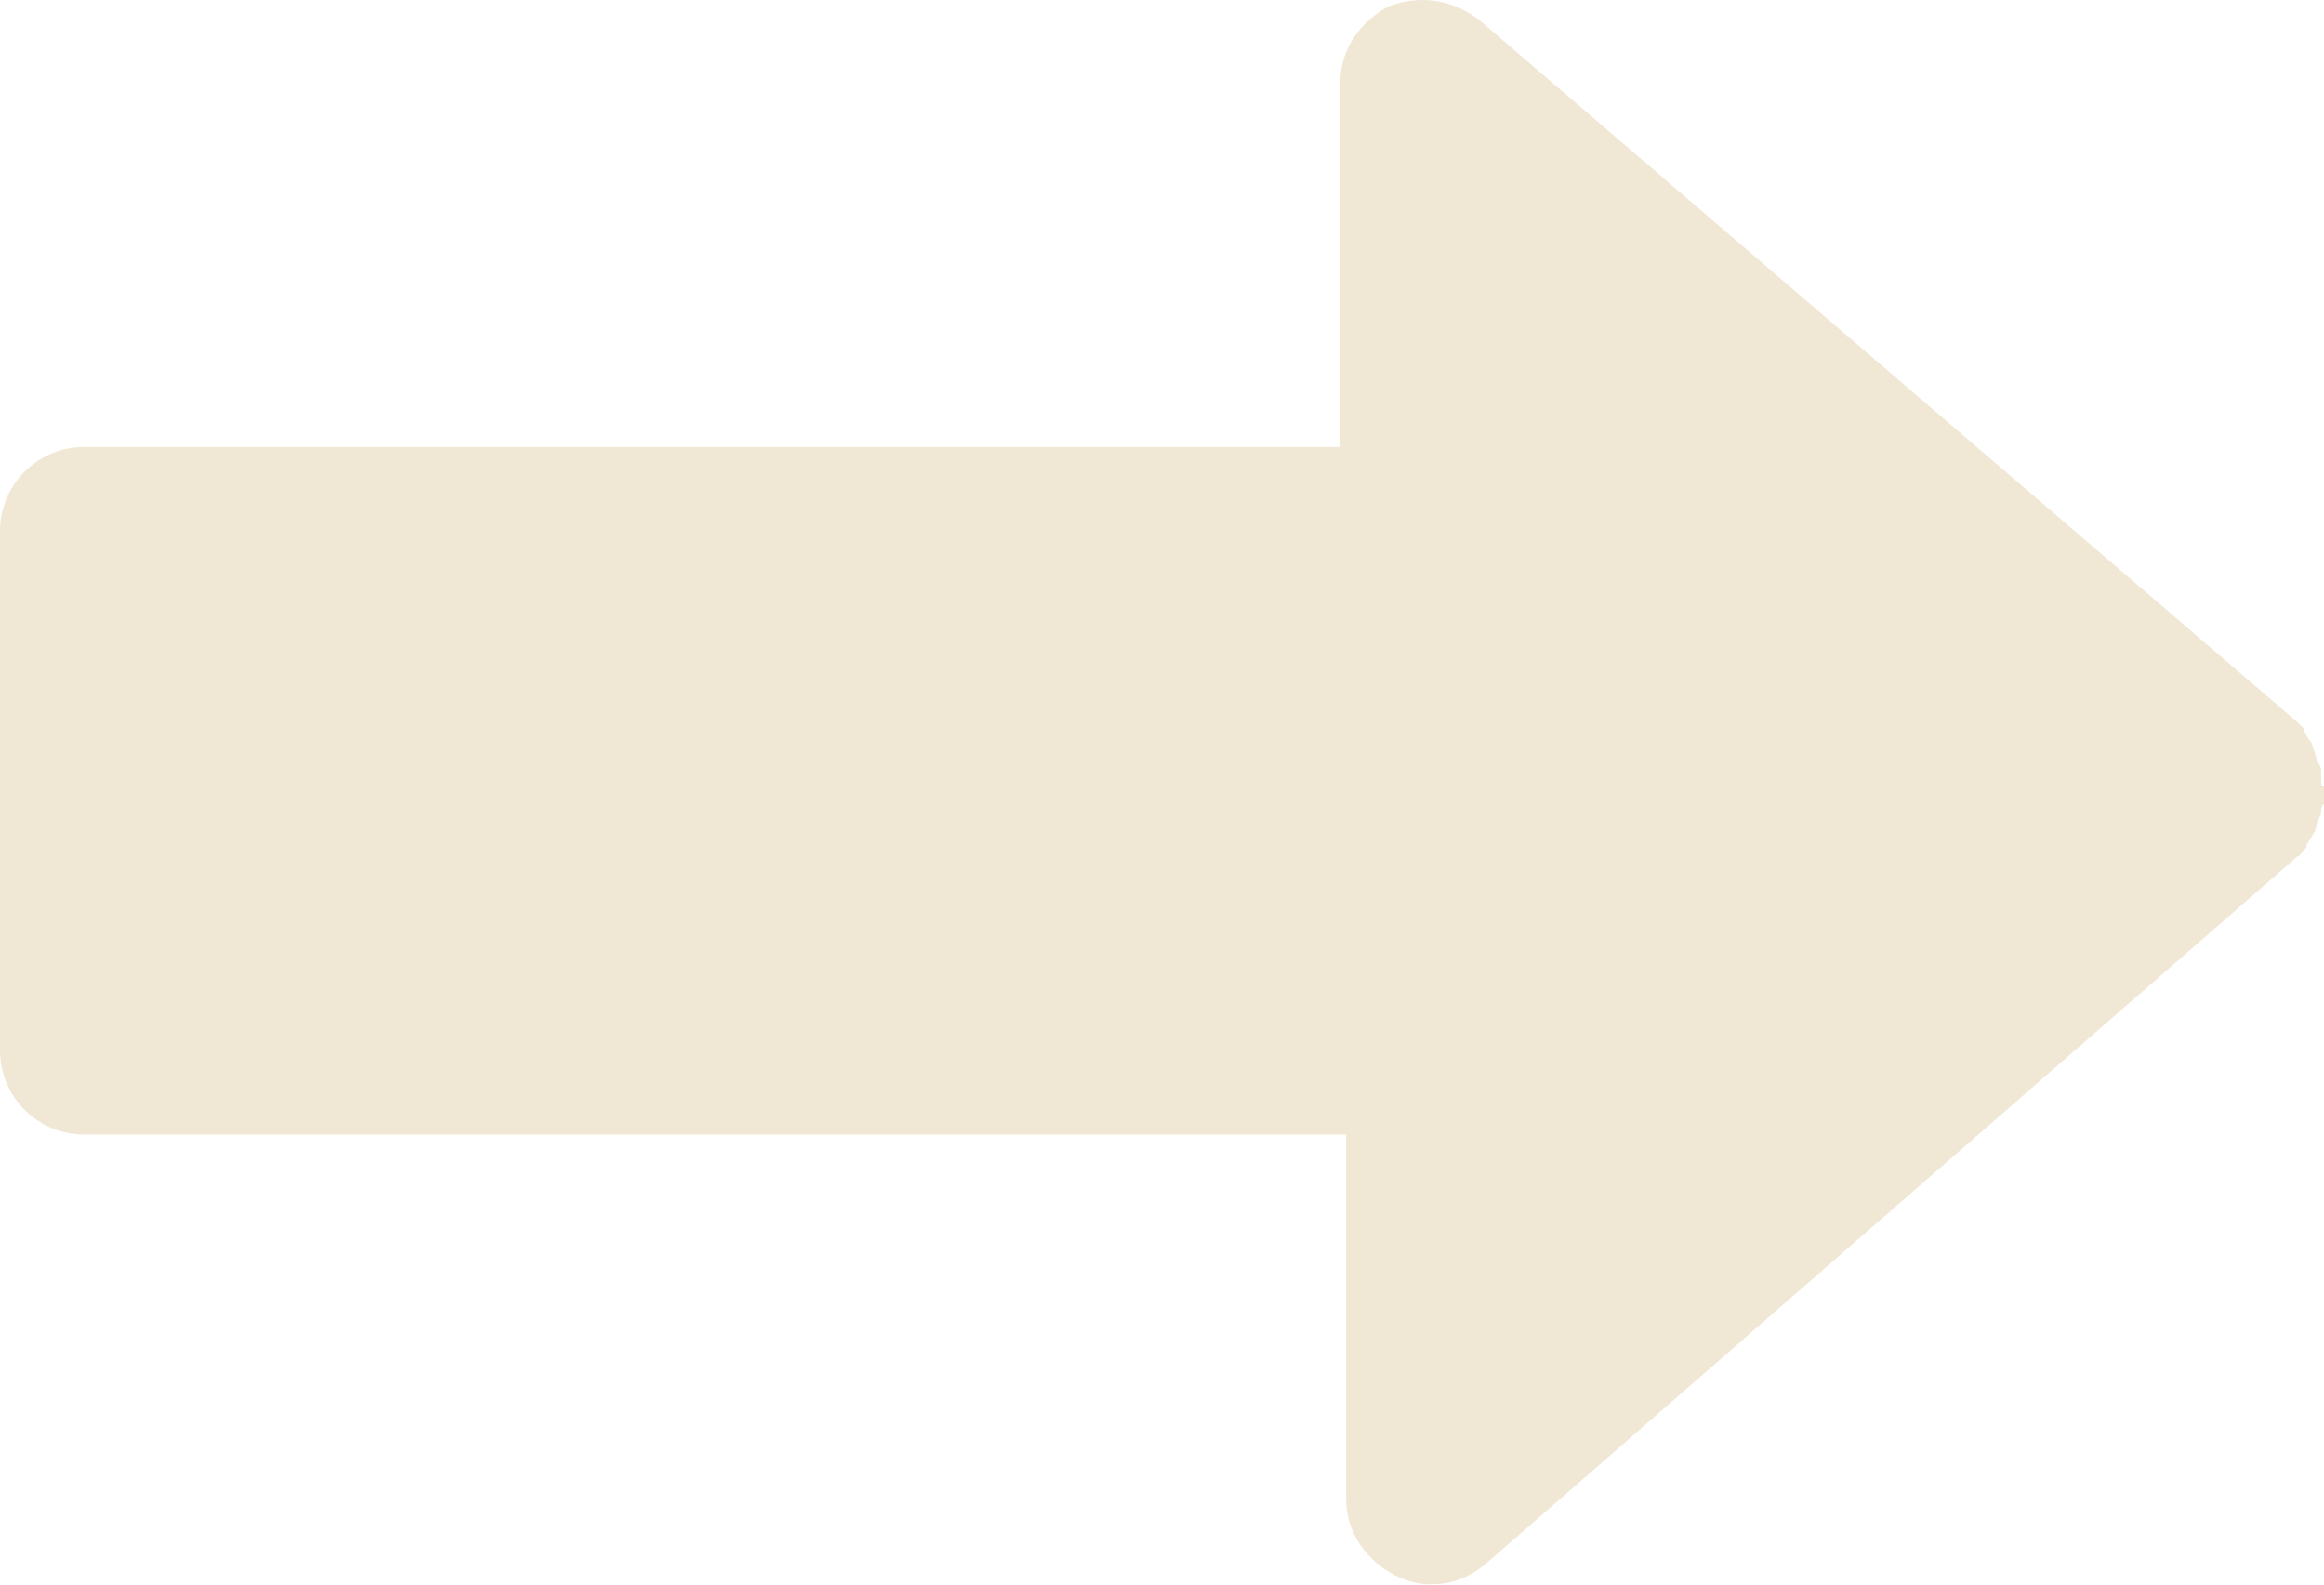
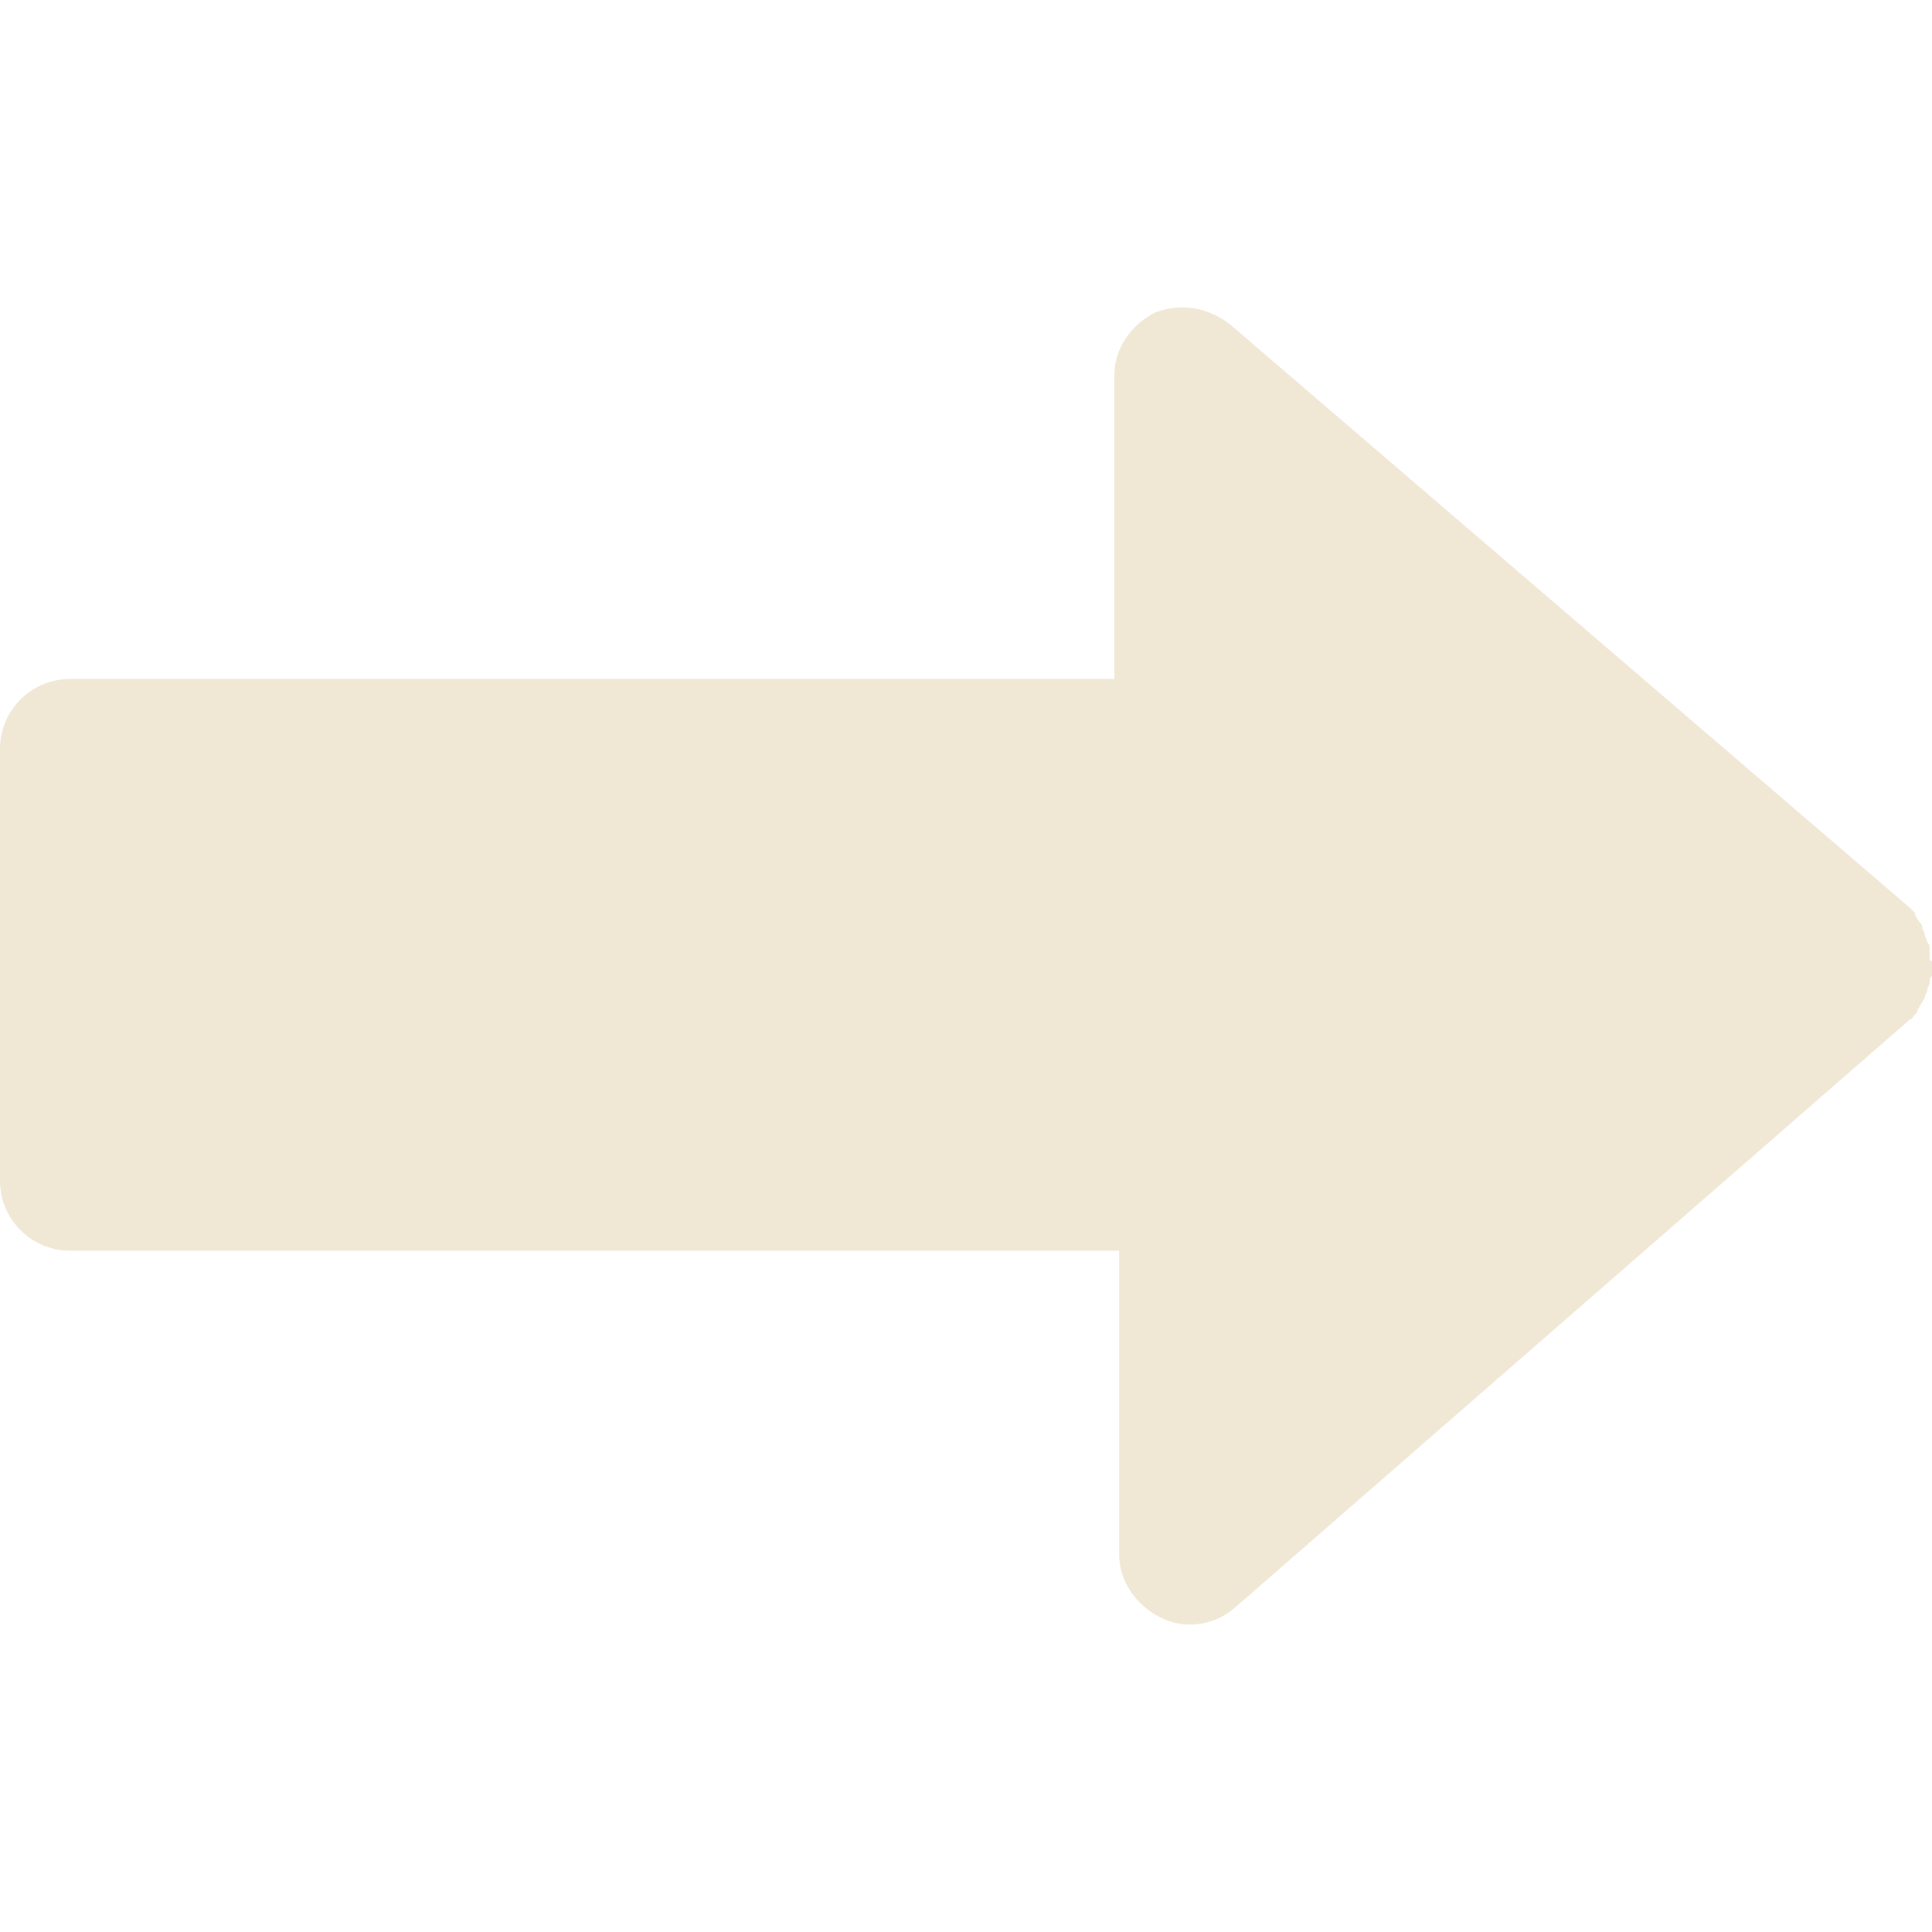
- <svg xmlns="http://www.w3.org/2000/svg" version="1.1" x="0px" y="0px" viewBox="0 0 80.1 54.604" xml:space="preserve" id="svg2" width="80.1" height="54.604">
+ <svg xmlns="http://www.w3.org/2000/svg" version="1.1" x="0px" y="0px" viewBox="0 0 80.1 80.1" xml:space="preserve" id="svg2" width="80.1" height="80.1">
  <defs id="defs2" />
-   <path d="m 80,26.904 c 0,-0.1 0,-0.2 0,-0.3 0,-0.1 0,-0.2 -0.1,-0.3 0,-0.1 -0.1,-0.2 -0.1,-0.3 0,-0.1 -0.1,-0.2 -0.1,-0.3 0,-0.1 -0.1,-0.2 -0.1,-0.2 -0.1,-0.1 -0.1,-0.2 -0.2,-0.3 0,0 0,0 0,-0.1 0,0 -0.1,-0.1 -0.1,-0.1 -0.1,-0.1 -0.1,-0.1 -0.1,-0.1 L 51,0.704 c -0.9,-0.7 -2,-0.9 -3.1,-0.5 -1,0.5 -1.7,1.5 -1.7,2.6 V 15.404 H 2.9 c -1.6,0 -2.9,1.3 -2.9,2.9 v 17.9 c 0,1.6 1.3,2.9 2.9,2.9 h 43.5 v 12.6 c 0,1.1 0.7,2.1 1.7,2.6 0.4,0.2 0.8,0.3 1.2,0.3 0.7,0 1.3,-0.2 1.9,-0.7 l 28,-24.4 c 0.1,0 0.1,-0.1 0.2,-0.2 0,0 0.1,-0.1 0.1,-0.1 0,0 0,-0.1 0,-0.1 0.1,-0.1 0.1,-0.2 0.2,-0.3 0,-0.1 0.1,-0.1 0.1,-0.2 0,-0.1 0.1,-0.2 0.1,-0.3 0,-0.1 0.1,-0.2 0.1,-0.3 0,-0.1 0,-0.2 0.1,-0.3 0,-0.1 0,-0.2 0,-0.3 0,-0.1 0,-0.2 0,-0.3 -0.1,0 -0.1,-0.1 -0.1,-0.2 z" id="path1" style="stroke:none;stroke-opacity:1;fill:#f0e7d5;fill-opacity:1" />
+   <path d="m 80,39.652 c 0,-0.1 0,-0.2 0,-0.3 0,-0.1 0,-0.2 -0.1,-0.3 0,-0.1 -0.1,-0.2 -0.1,-0.3 0,-0.1 -0.1,-0.2 -0.1,-0.3 0,-0.1 -0.1,-0.2 -0.1,-0.2 -0.1,-0.1 -0.1,-0.2 -0.2,-0.3 0,0 0,0 0,-0.1 0,0 -0.1,-0.1 -0.1,-0.1 -0.1,-0.1 -0.1,-0.1 -0.1,-0.1 l -28.2,-24.2 c -0.9,-0.7 -2,-0.9 -3.1,-0.5 -1,0.5 -1.7,1.5 -1.7,2.6 v 12.6 H 2.9 c -1.6,0 -2.9,1.3 -2.9,2.9 v 17.9 c 0,1.6 1.3,2.9 2.9,2.9 h 43.5 v 12.6 c 0,1.1 0.7,2.1 1.7,2.6 0.4,0.2 0.8,0.3 1.2,0.3 0.7,0 1.3,-0.2 1.9,-0.7 l 28,-24.4 c 0.1,0 0.1,-0.1 0.2,-0.2 0,0 0.1,-0.1 0.1,-0.1 0,0 0,-0.1 0,-0.1 0.1,-0.1 0.1,-0.2 0.2,-0.3 0,-0.1 0.1,-0.1 0.1,-0.2 0,-0.1 0.1,-0.2 0.1,-0.3 0,-0.1 0.1,-0.2 0.1,-0.3 0,-0.1 0,-0.2 0.1,-0.3 0,-0.1 0,-0.2 0,-0.3 0,-0.1 0,-0.2 0,-0.3 -0.1,0 -0.1,-0.1 -0.1,-0.2 z" id="path1" style="fill:#f0e7d5;fill-opacity:1;stroke:none;stroke-opacity:1" />
</svg>
